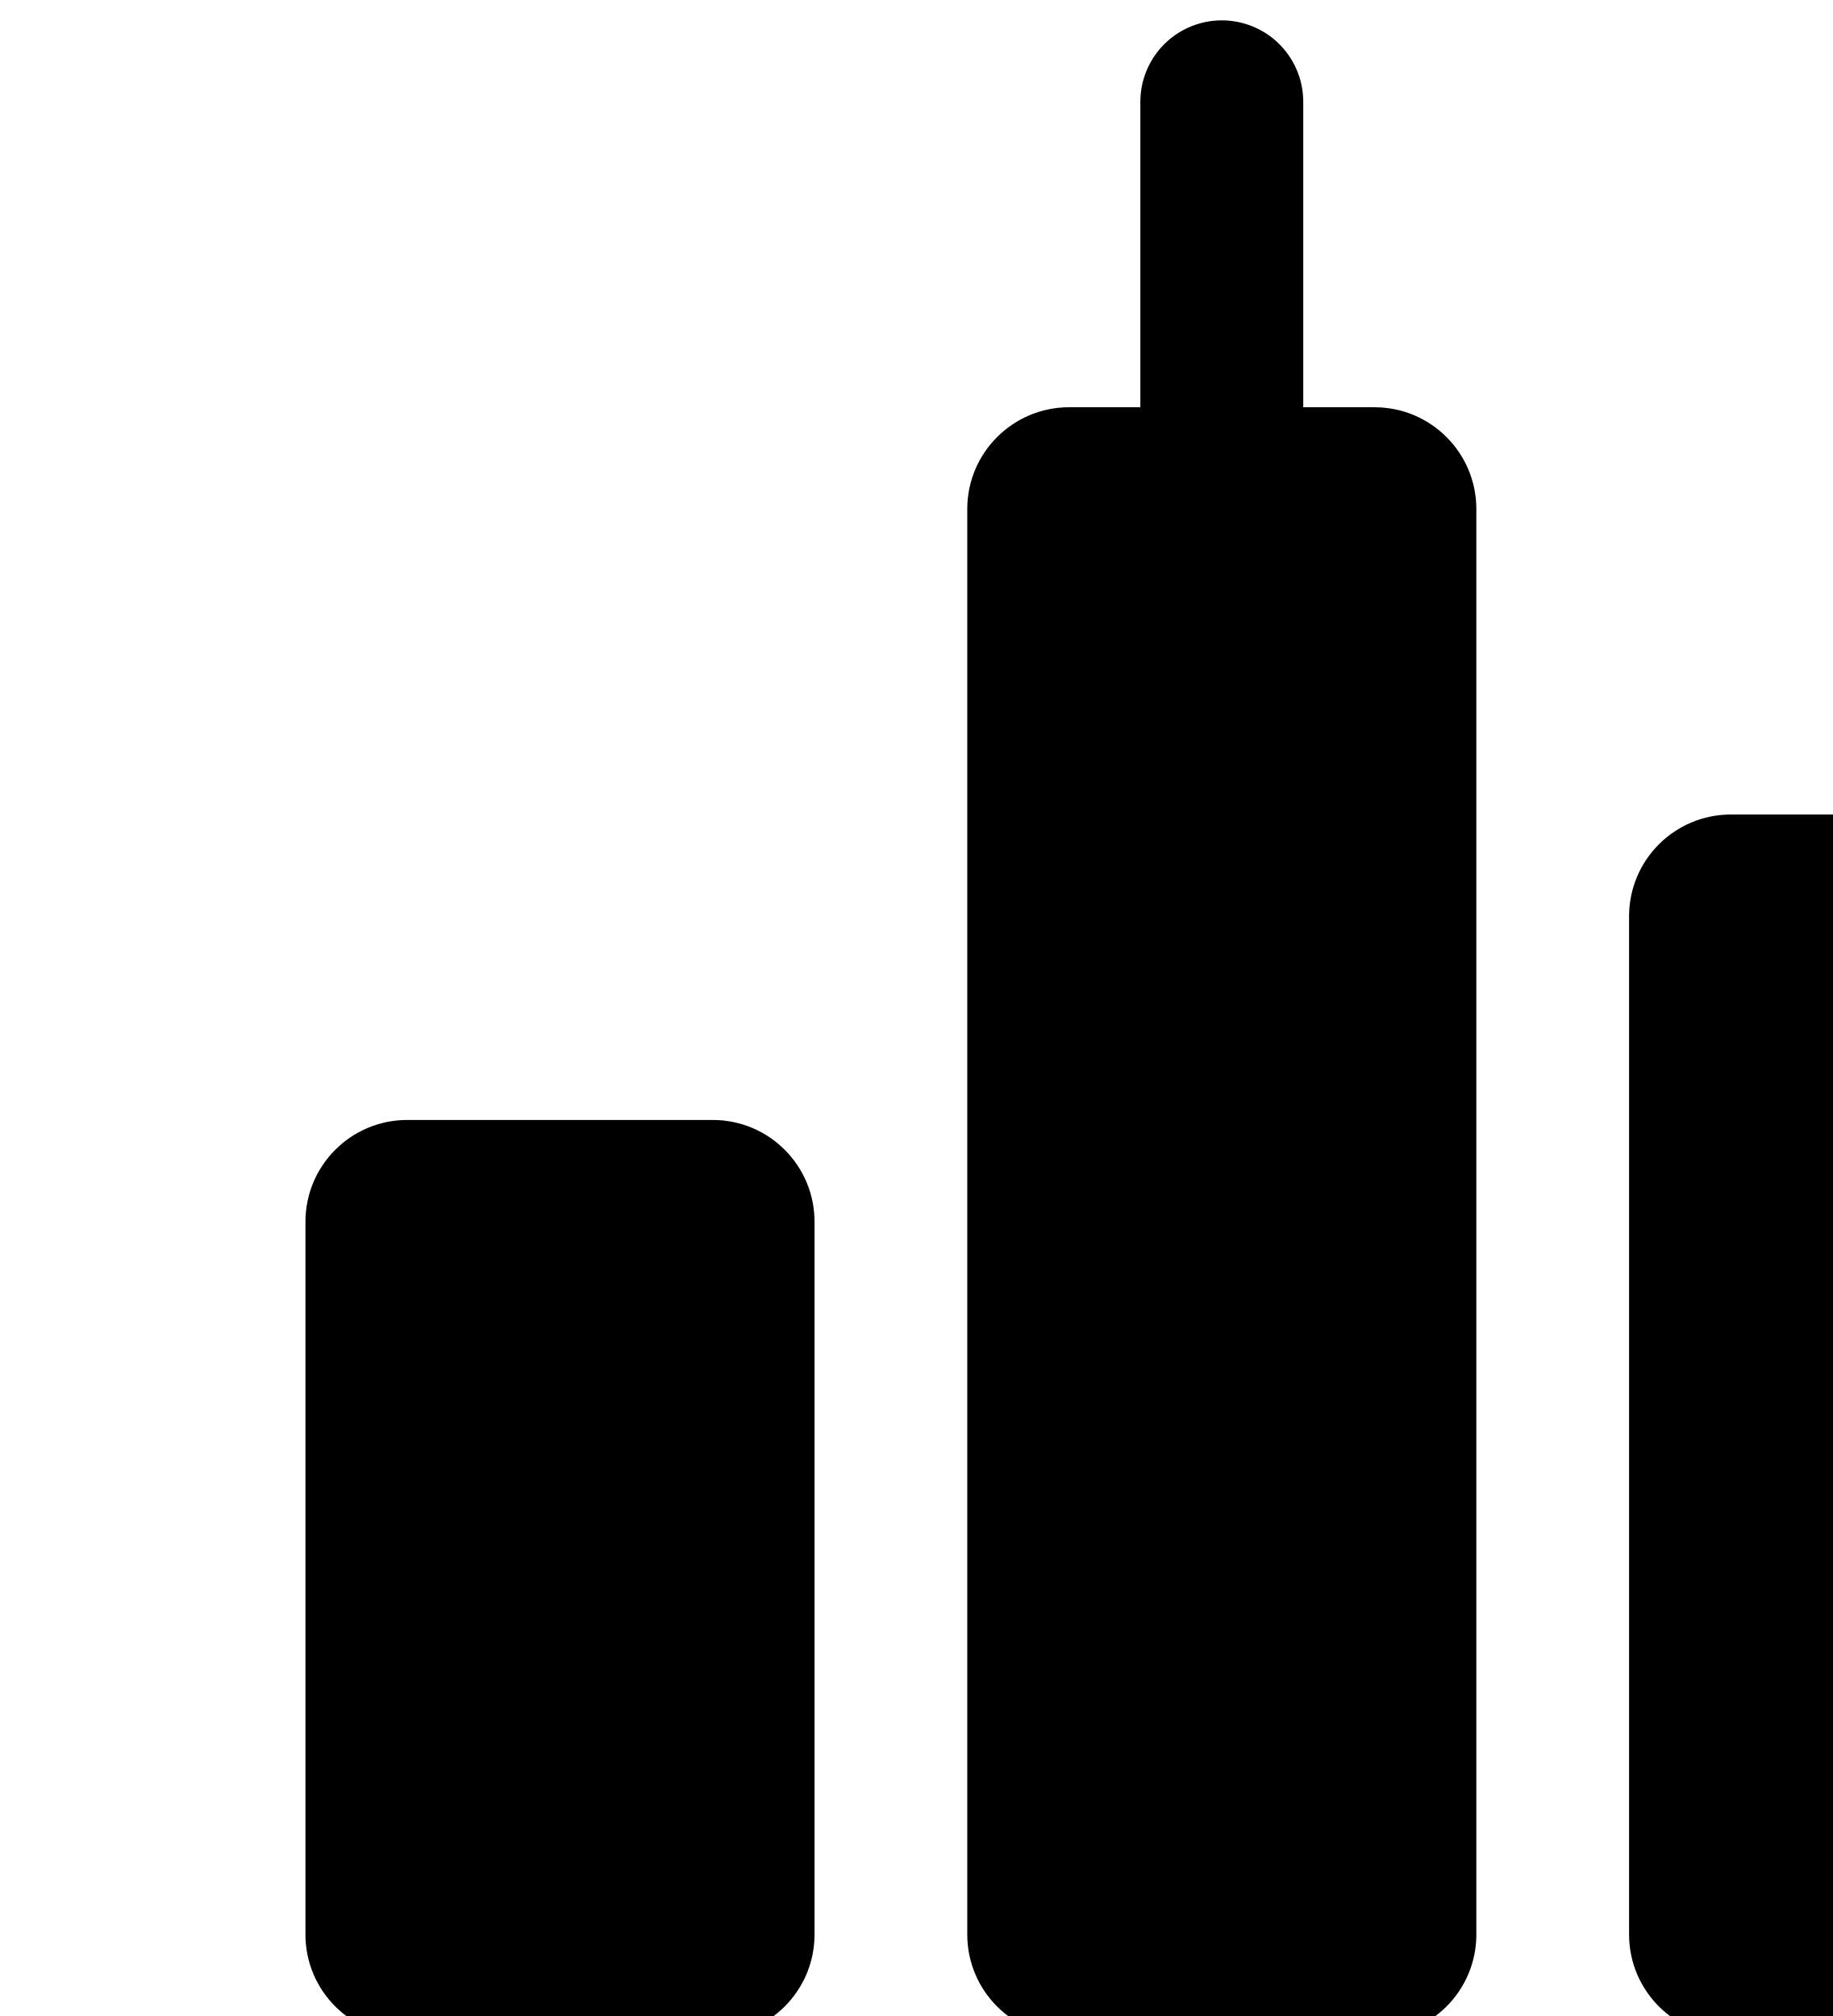
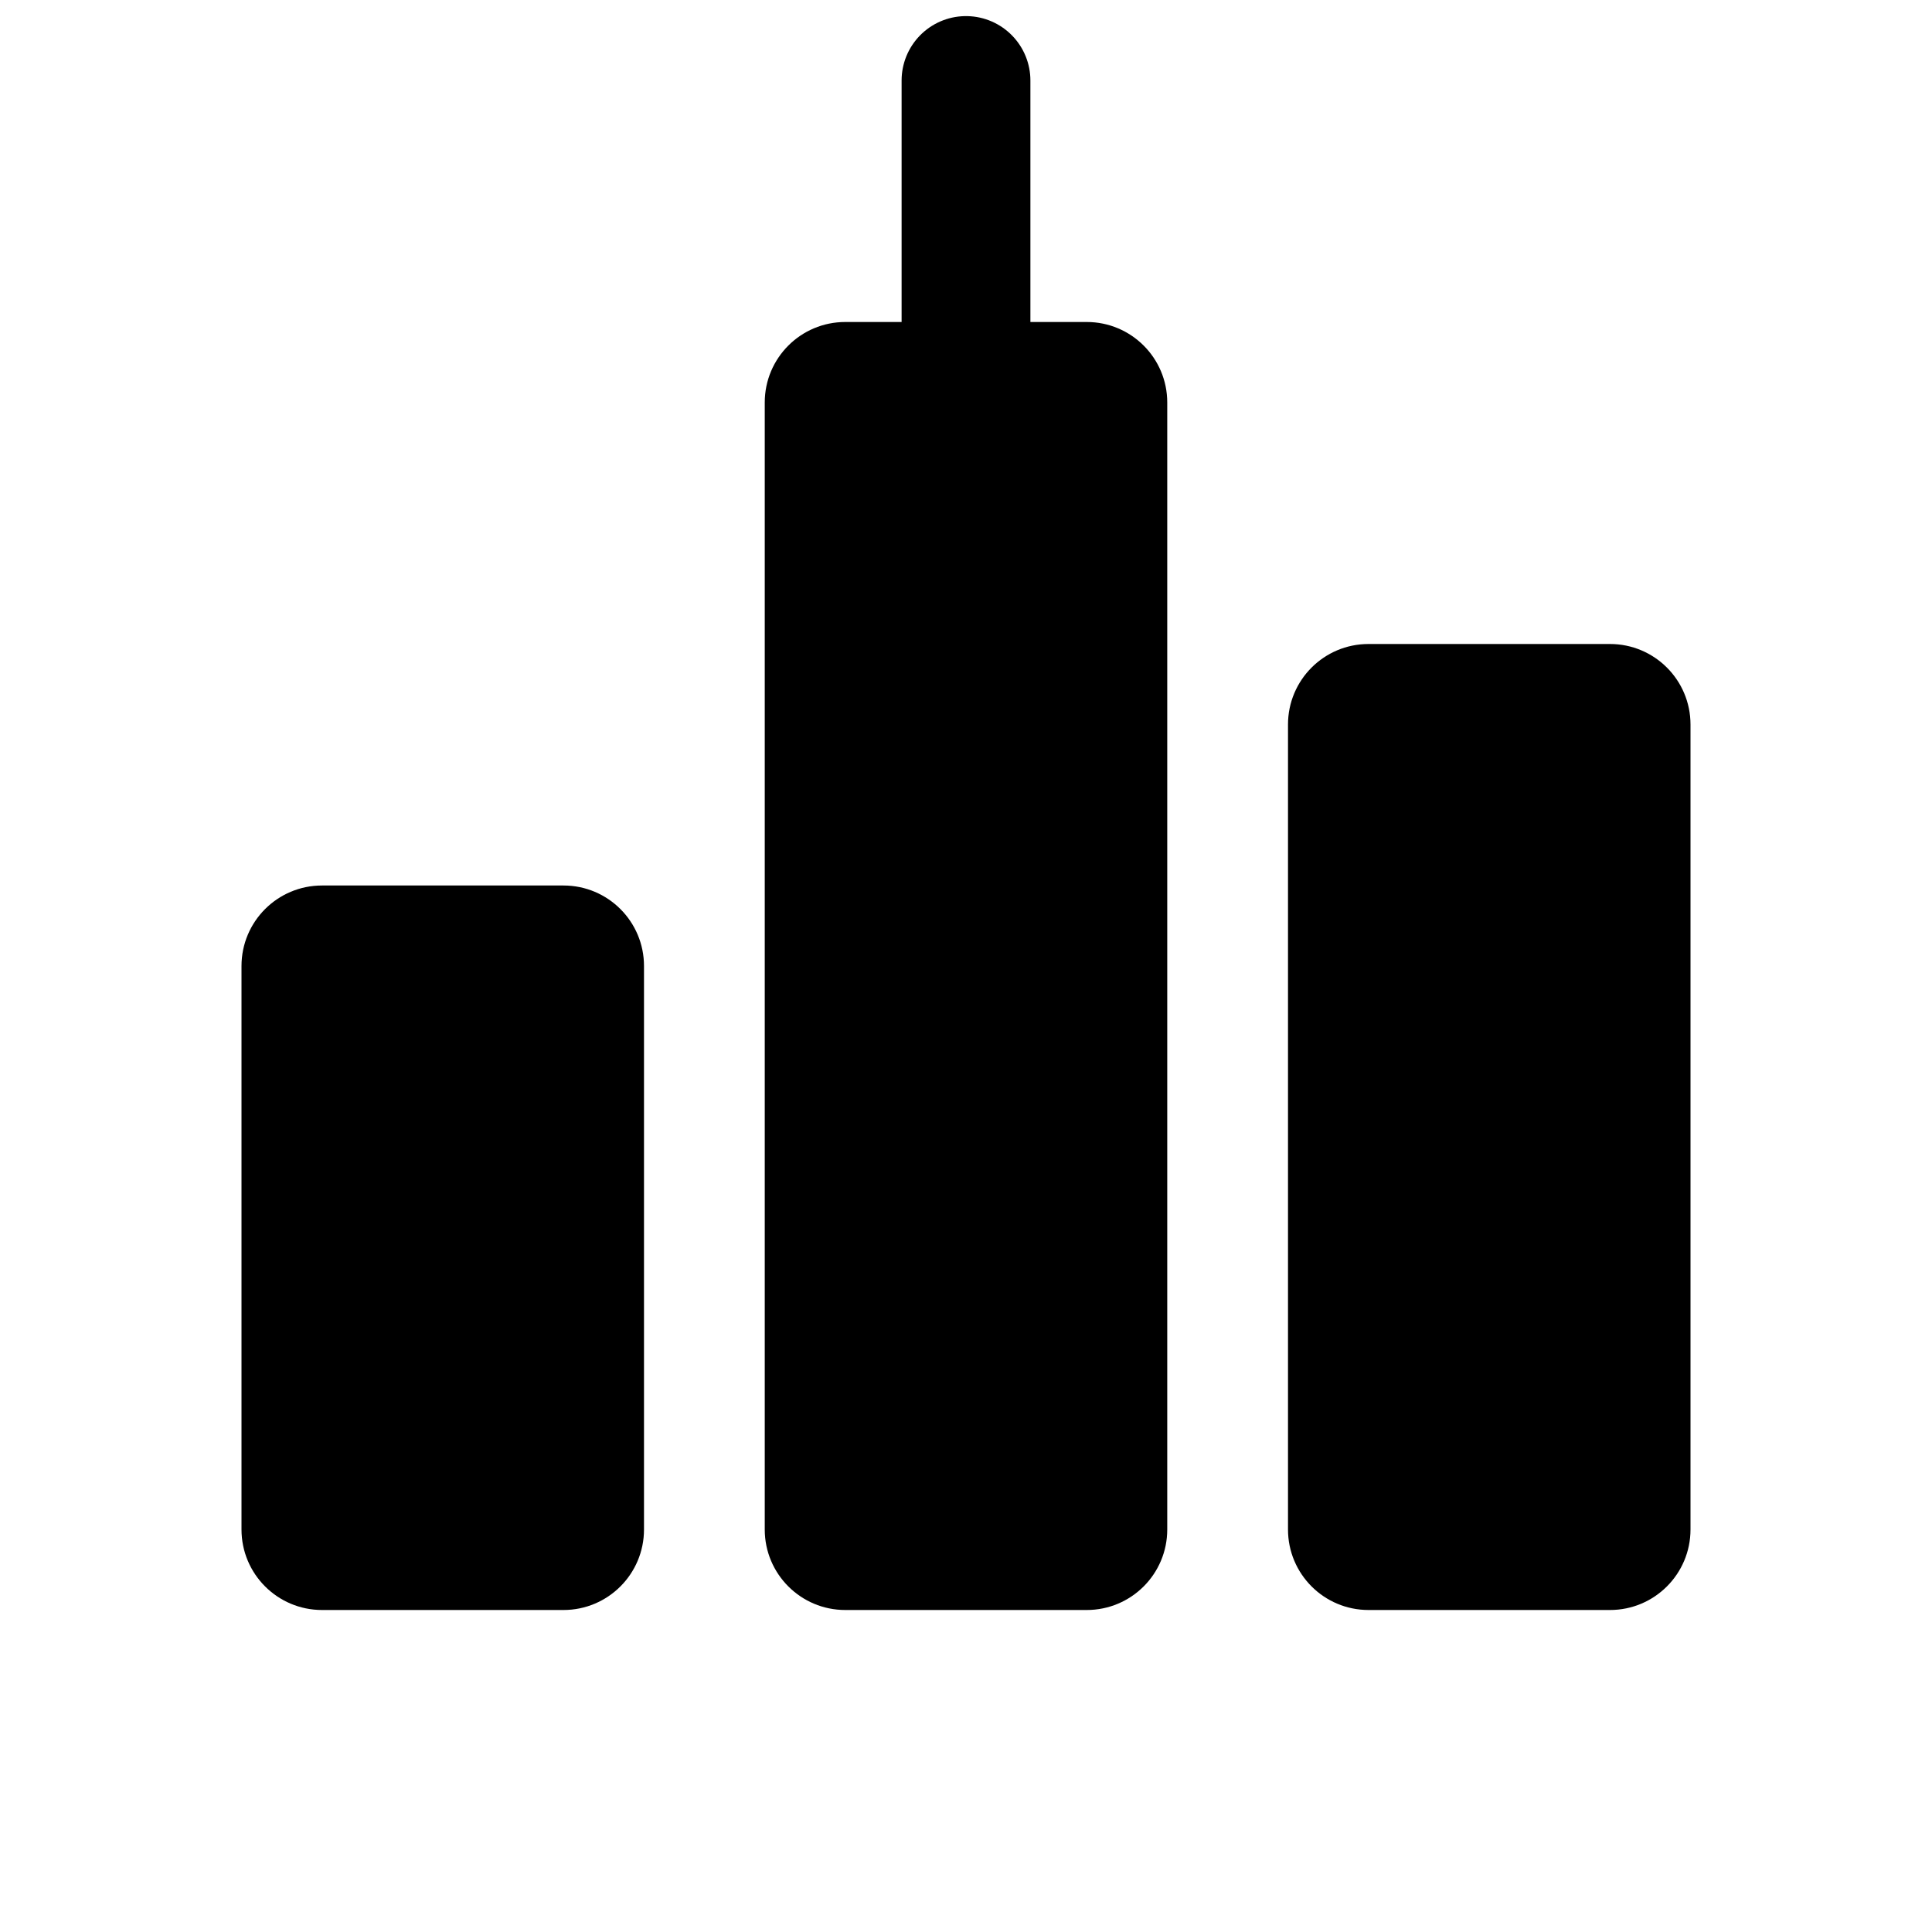
- <svg xmlns="http://www.w3.org/2000/svg" viewBox="0 0 0 0 24 24">
+ <svg xmlns="http://www.w3.org/2000/svg" viewBox="0 0 24 24">
  <g fill="currentColor">
    <rect x="3" y="11" width="5" height="9" rx="1" />
    <rect x="9.5" y="4" width="5" height="16" rx="1" />
    <rect x="16" y="8" width="5" height="12" rx="1" />
    <path d="M12 1v3" stroke="currentColor" stroke-width="1.6" stroke-linecap="round" />
  </g>
</svg>
